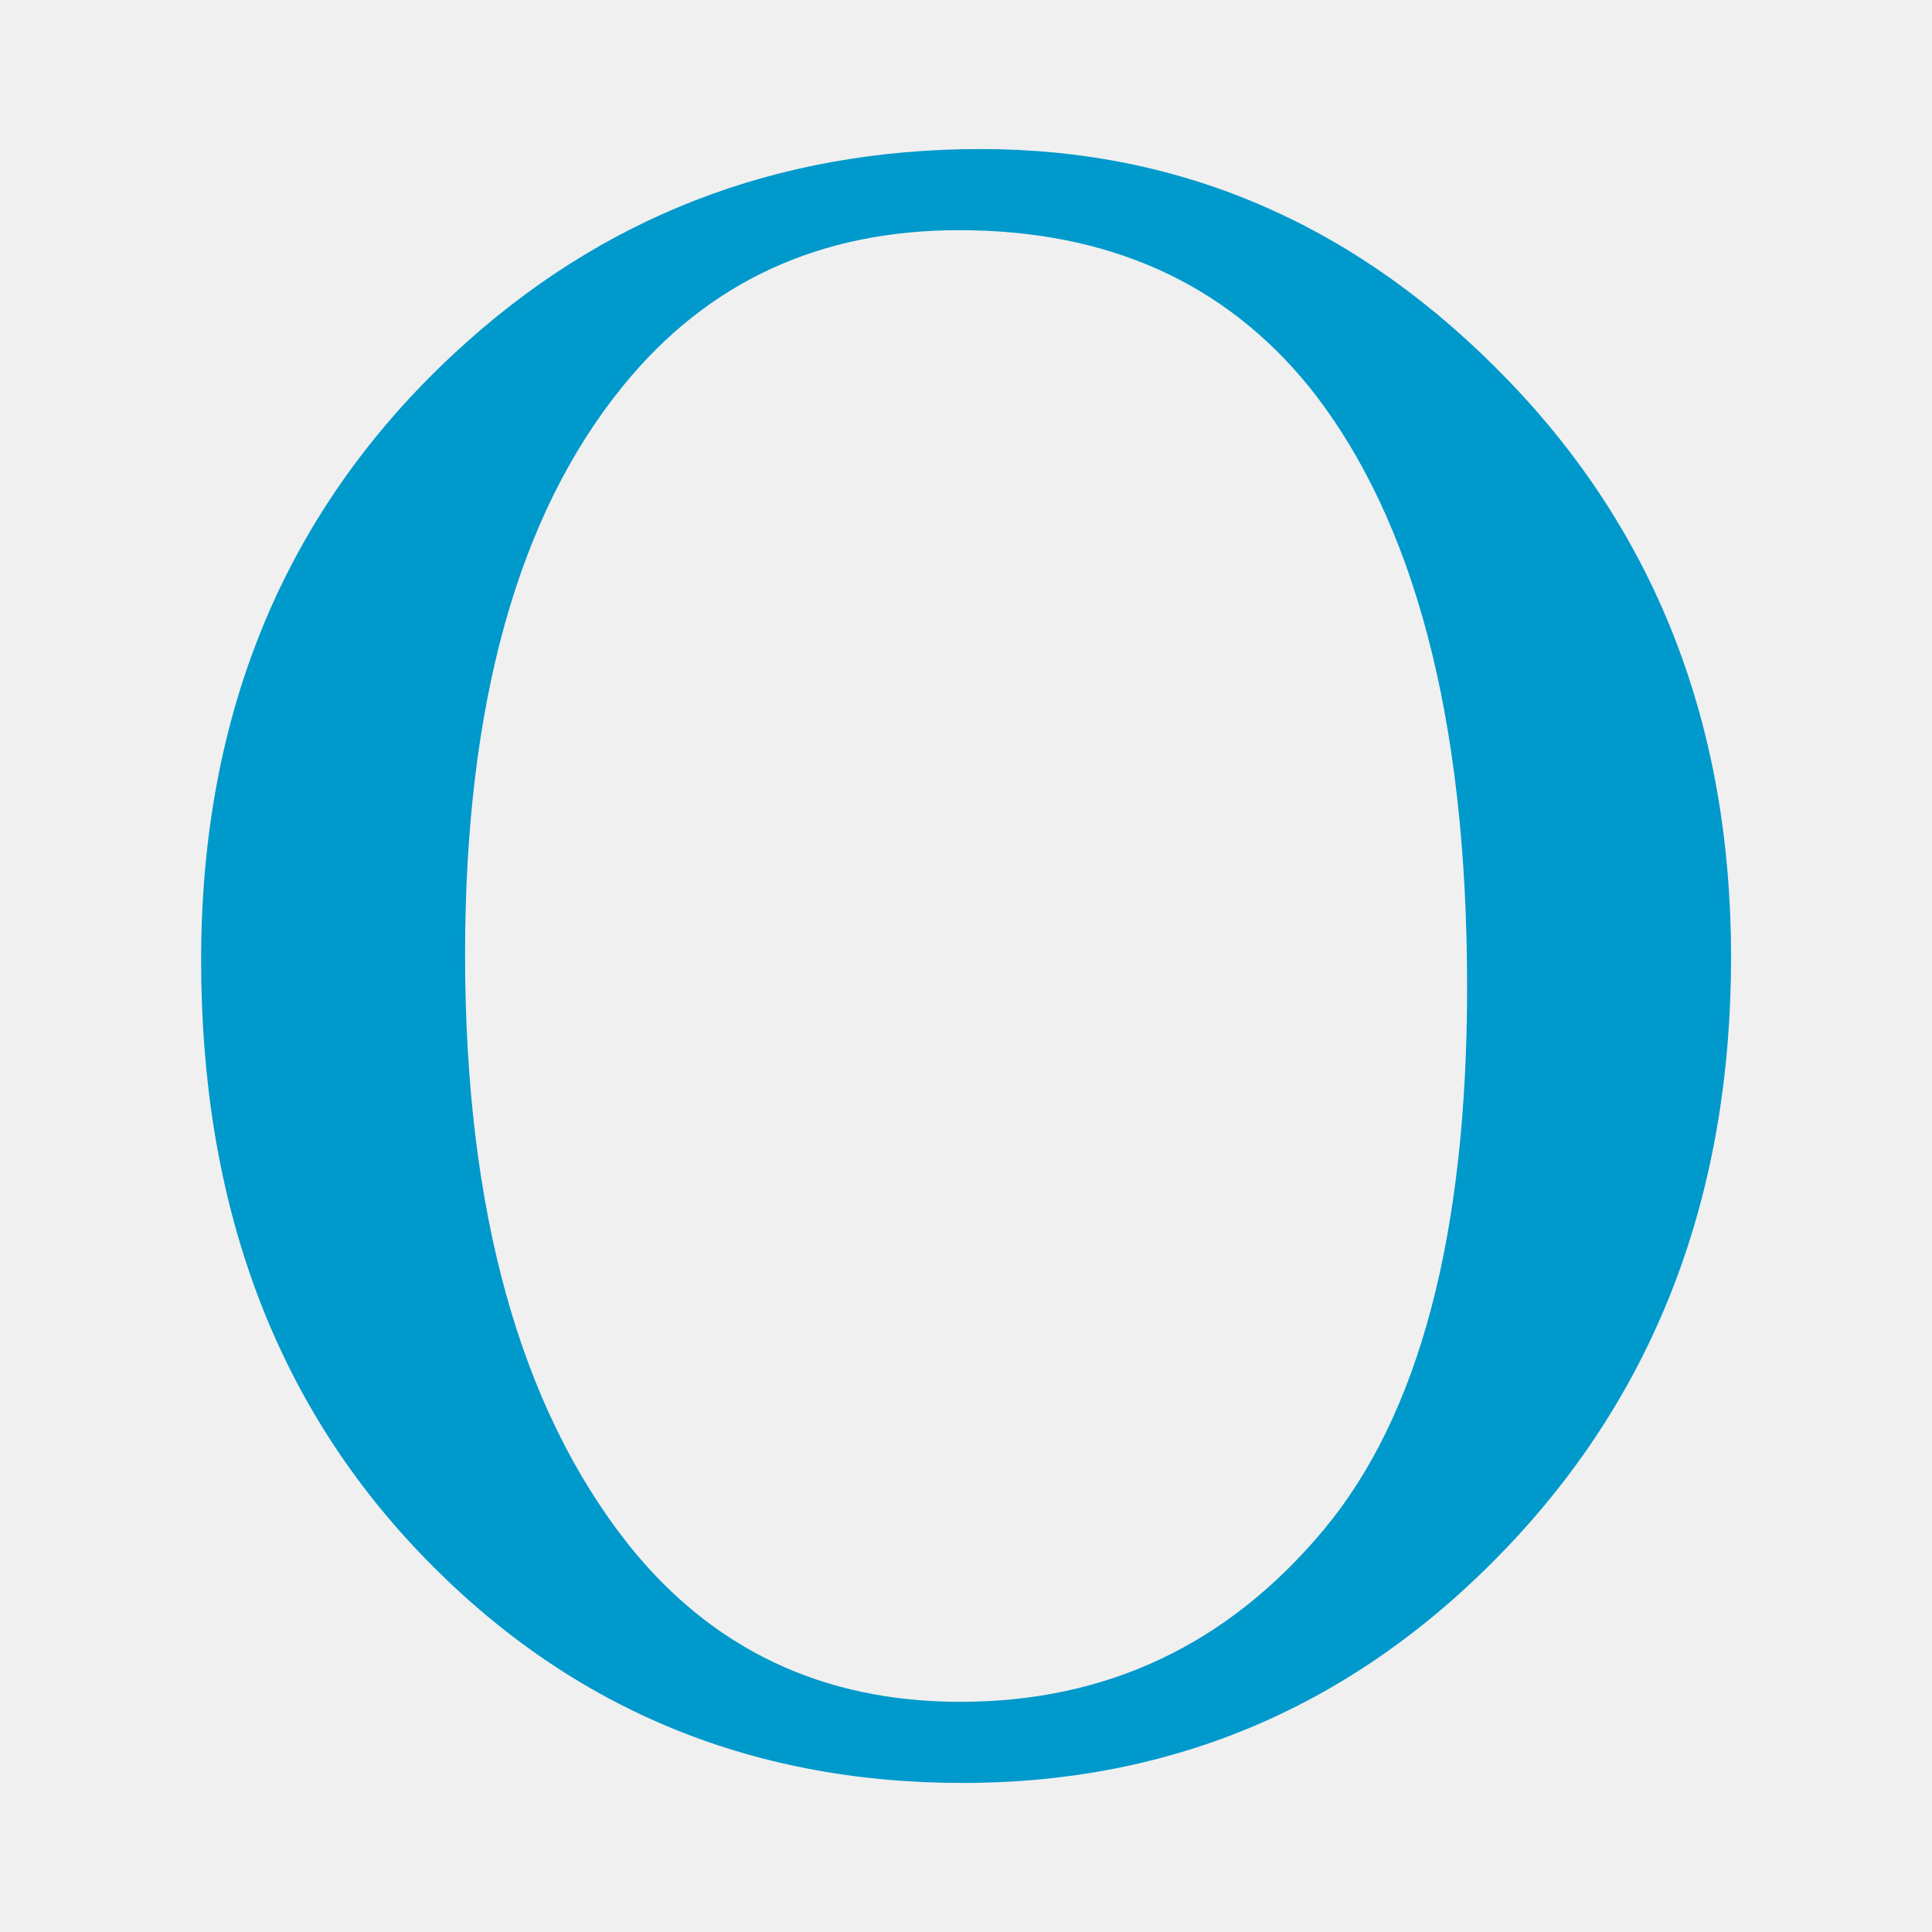
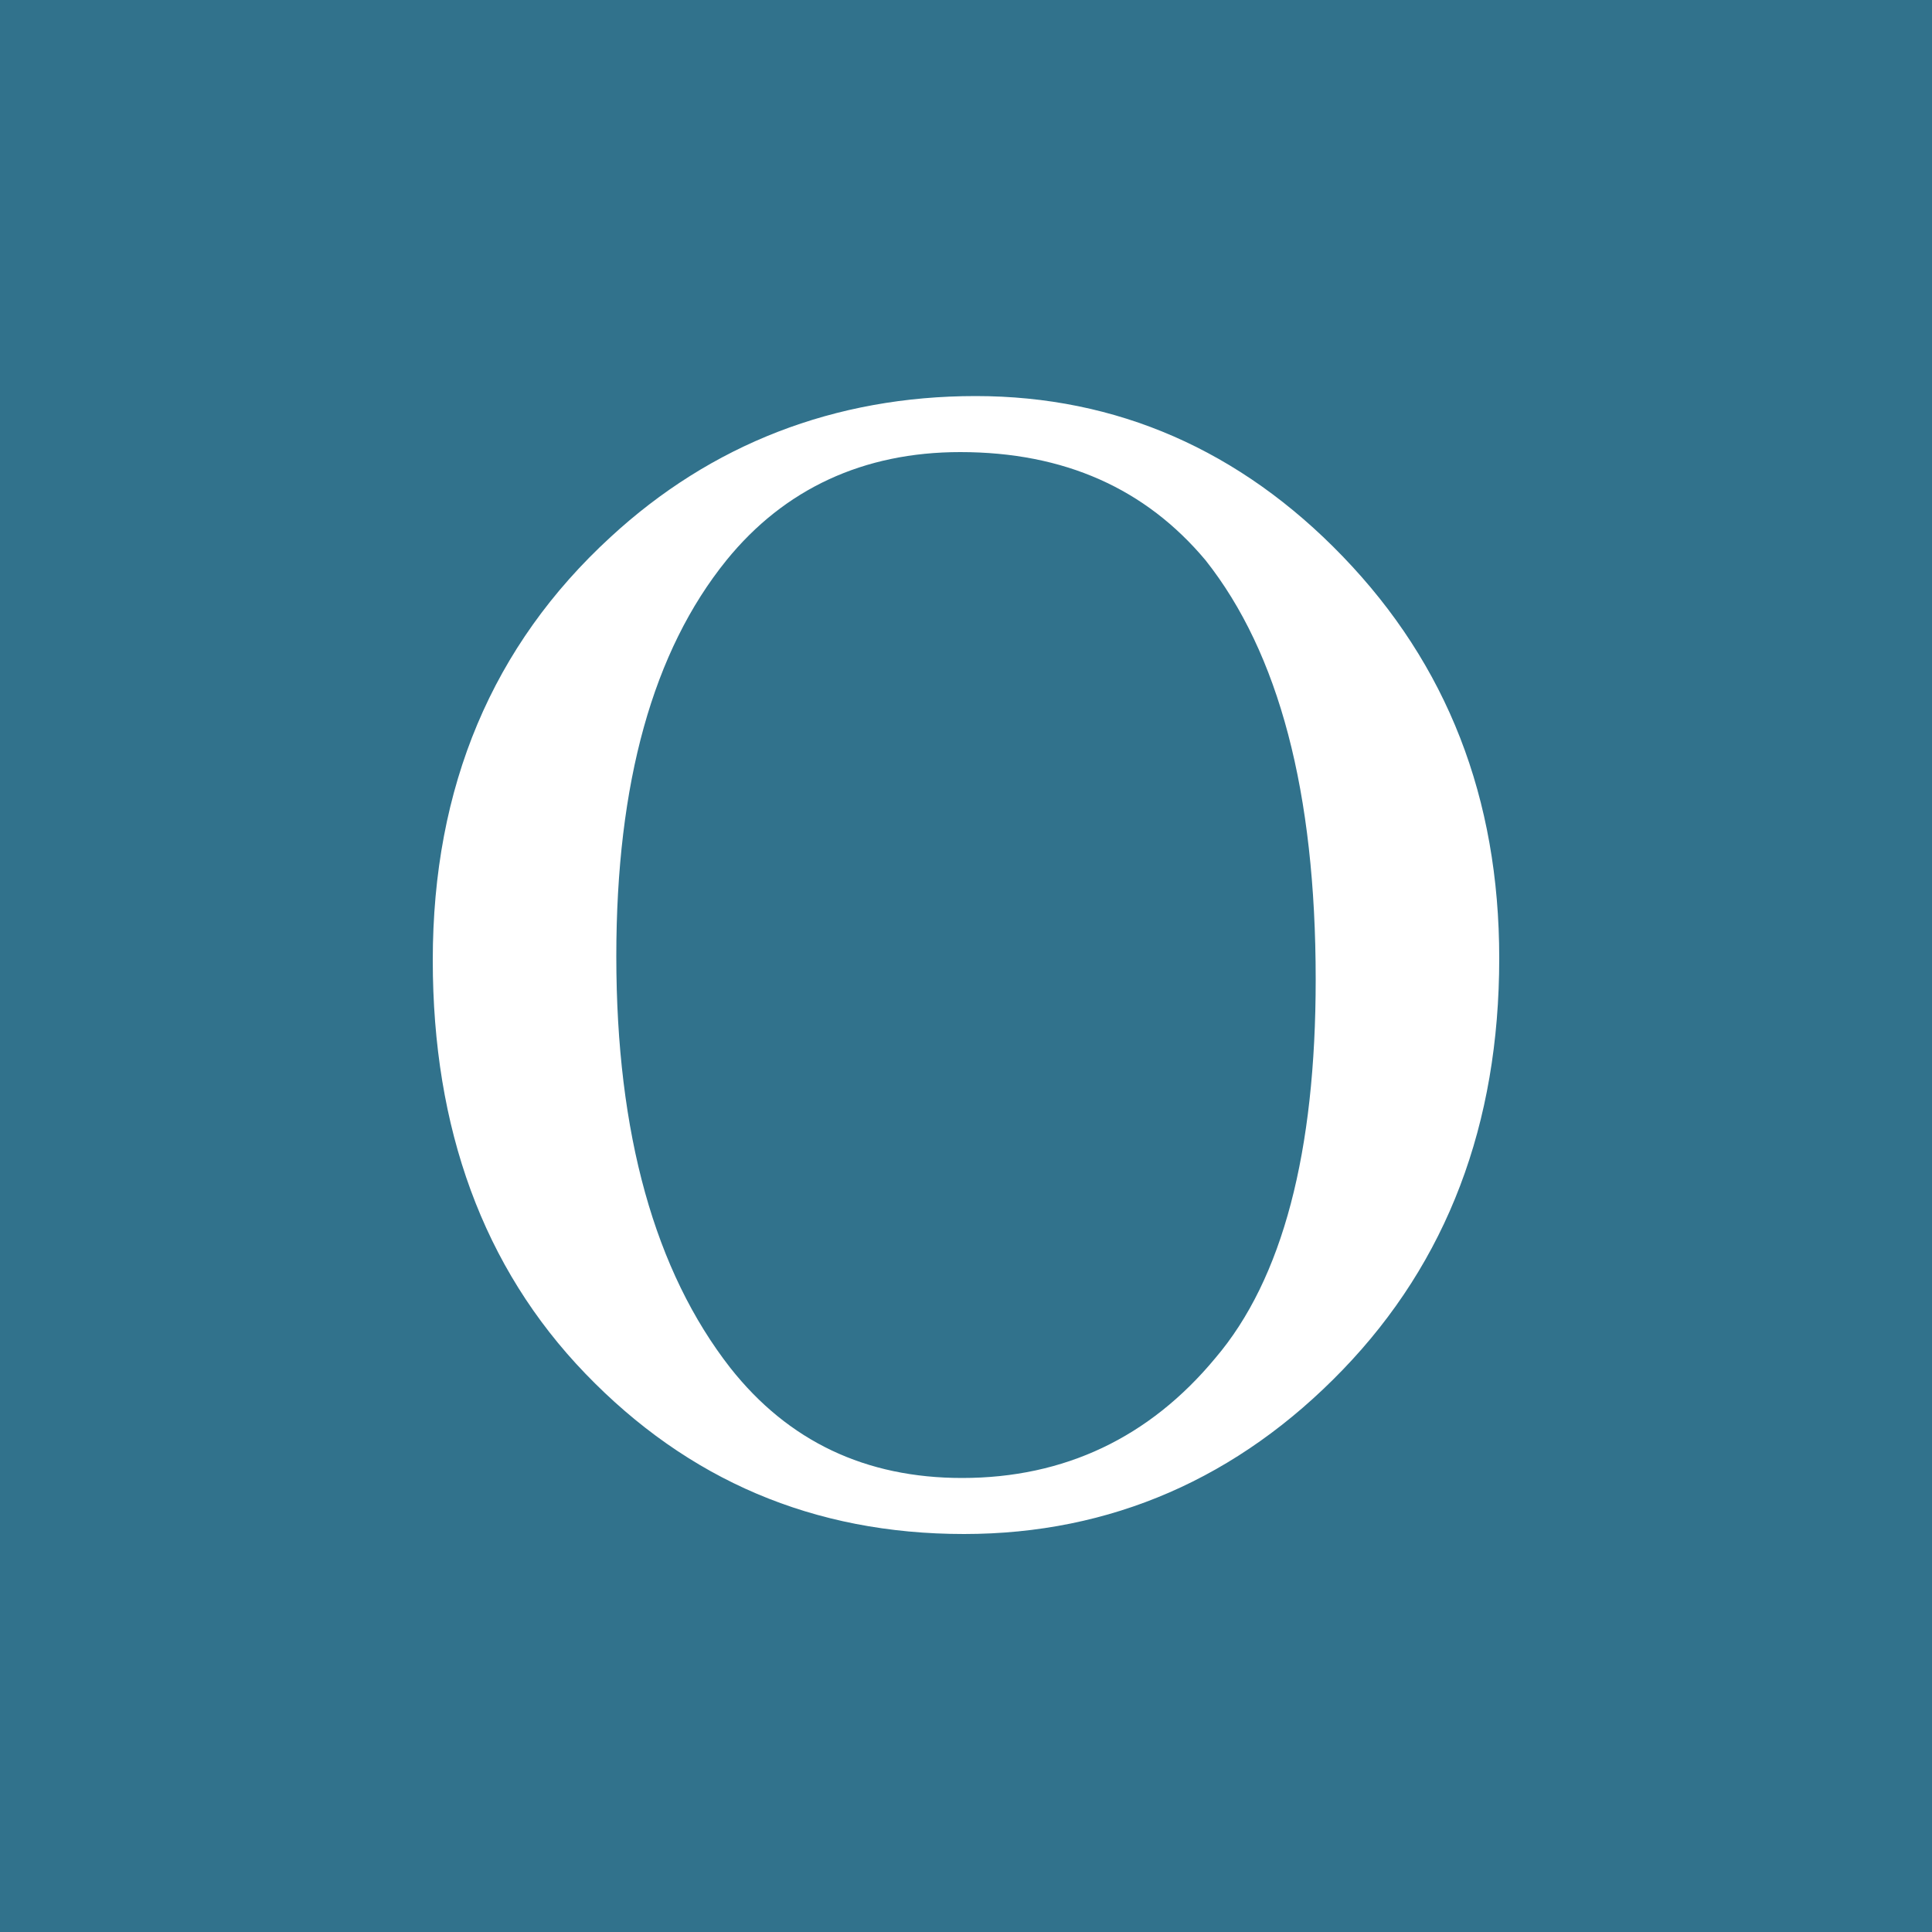
- <svg xmlns="http://www.w3.org/2000/svg" version="1.1" id="Layer_1" x="0px" y="0px" viewBox="0 0 1024 1024" style="enable-background:new 0 0 1024 1024;" xml:space="preserve">
+ <svg xmlns="http://www.w3.org/2000/svg" version="1.1" id="Layer_1" x="0px" y="0px" viewBox="0 0 100 100" style="enable-background:new 0 0 100 100;" xml:space="preserve">
  <style type="text/css">
- 	.st0{fill:#0099CC;}
+ 	.st0{fill:#31728C;}
+ 	.st1{fill:#FFFFFF;}
</style>
-   <g>
-     <path class="st0" d="M519.9,79c107.5,0,200.6,40.8,279.4,122.5c78.8,81.6,118.2,183.5,118.2,305.7c0,125.8-39.7,230.2-119.1,313.3   S622.9,945,510.2,945c-114,0-209.8-40.5-287.3-121.5c-77.6-81-116.3-185.9-116.3-314.5c0-131.5,44.8-238.8,134.4-321.9   C318.6,115,411.6,79,519.9,79z M508.3,122c-74.1,0-133.5,27.6-178.2,82.7c-55.8,68.6-83.6,169-83.6,301.2   c0,135.5,28.9,239.8,86.7,312.9C377.5,874.2,436.1,902,509,902c77.7,0,141.9-30.4,192.6-91.2s76-156.7,76-287.8   c0-142-27.9-248-83.6-317.8C649.1,149.8,587.3,122,508.3,122z" />
-   </g>
+   <rect class="st0" width="100" height="100" />
+   <path id="O" class="st1" d="M50.5,20.5c7.3,0,13.7,2.8,19,8.3c5.4,5.6,8.1,12.5,8.1,20.8c0,8.6-2.7,15.7-8.1,21.3s-12,8.5-19.6,8.5  c-7.8,0-14.3-2.8-19.6-8.3c-5.3-5.5-7.9-12.7-7.9-21.4c0-9,3.1-16.3,9.2-21.9C36.8,23,43.2,20.5,50.5,20.5z M49.7,23.4  c-5,0-9.1,1.9-12.1,5.6c-3.8,4.7-5.7,11.5-5.7,20.5c0,9.2,2,16.3,5.9,21.3c3,3.8,7,5.7,12,5.7c5.3,0,9.7-2.1,13.1-6.2  c3.5-4.1,5.2-10.7,5.2-19.6c0-9.7-1.9-16.9-5.7-21.7C59.3,25.3,55.1,23.4,49.7,23.4z" />
</svg>
